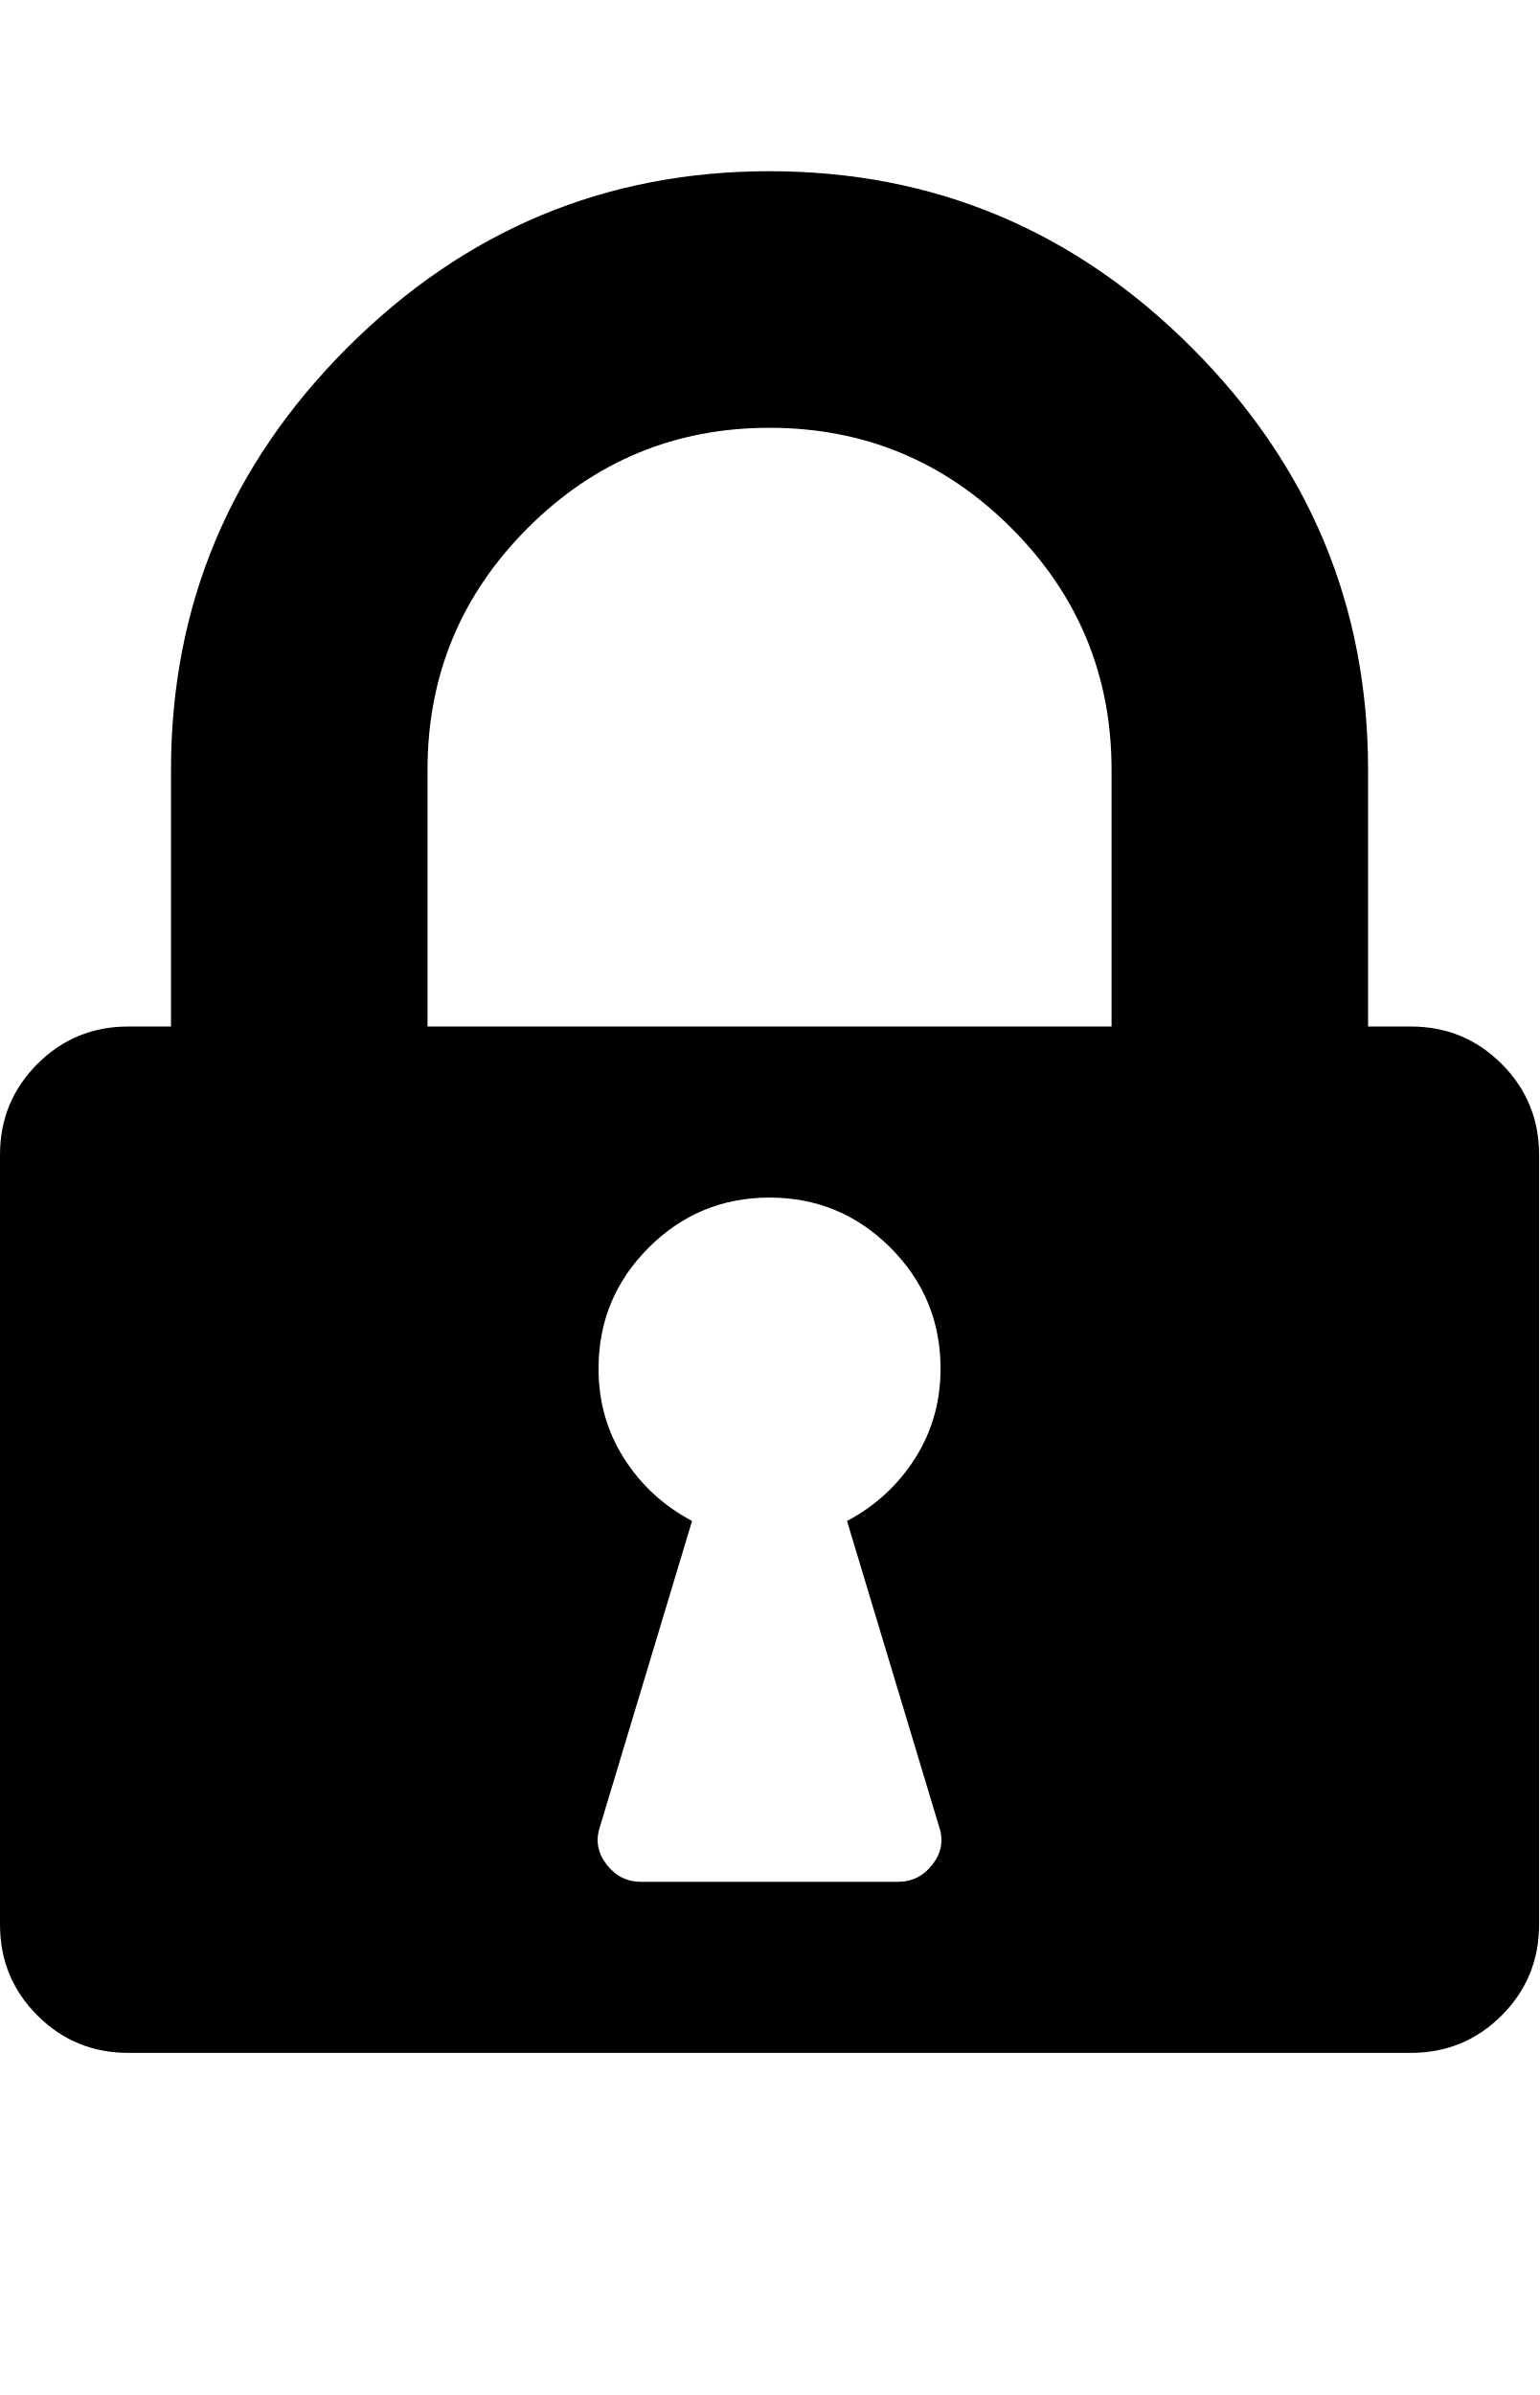
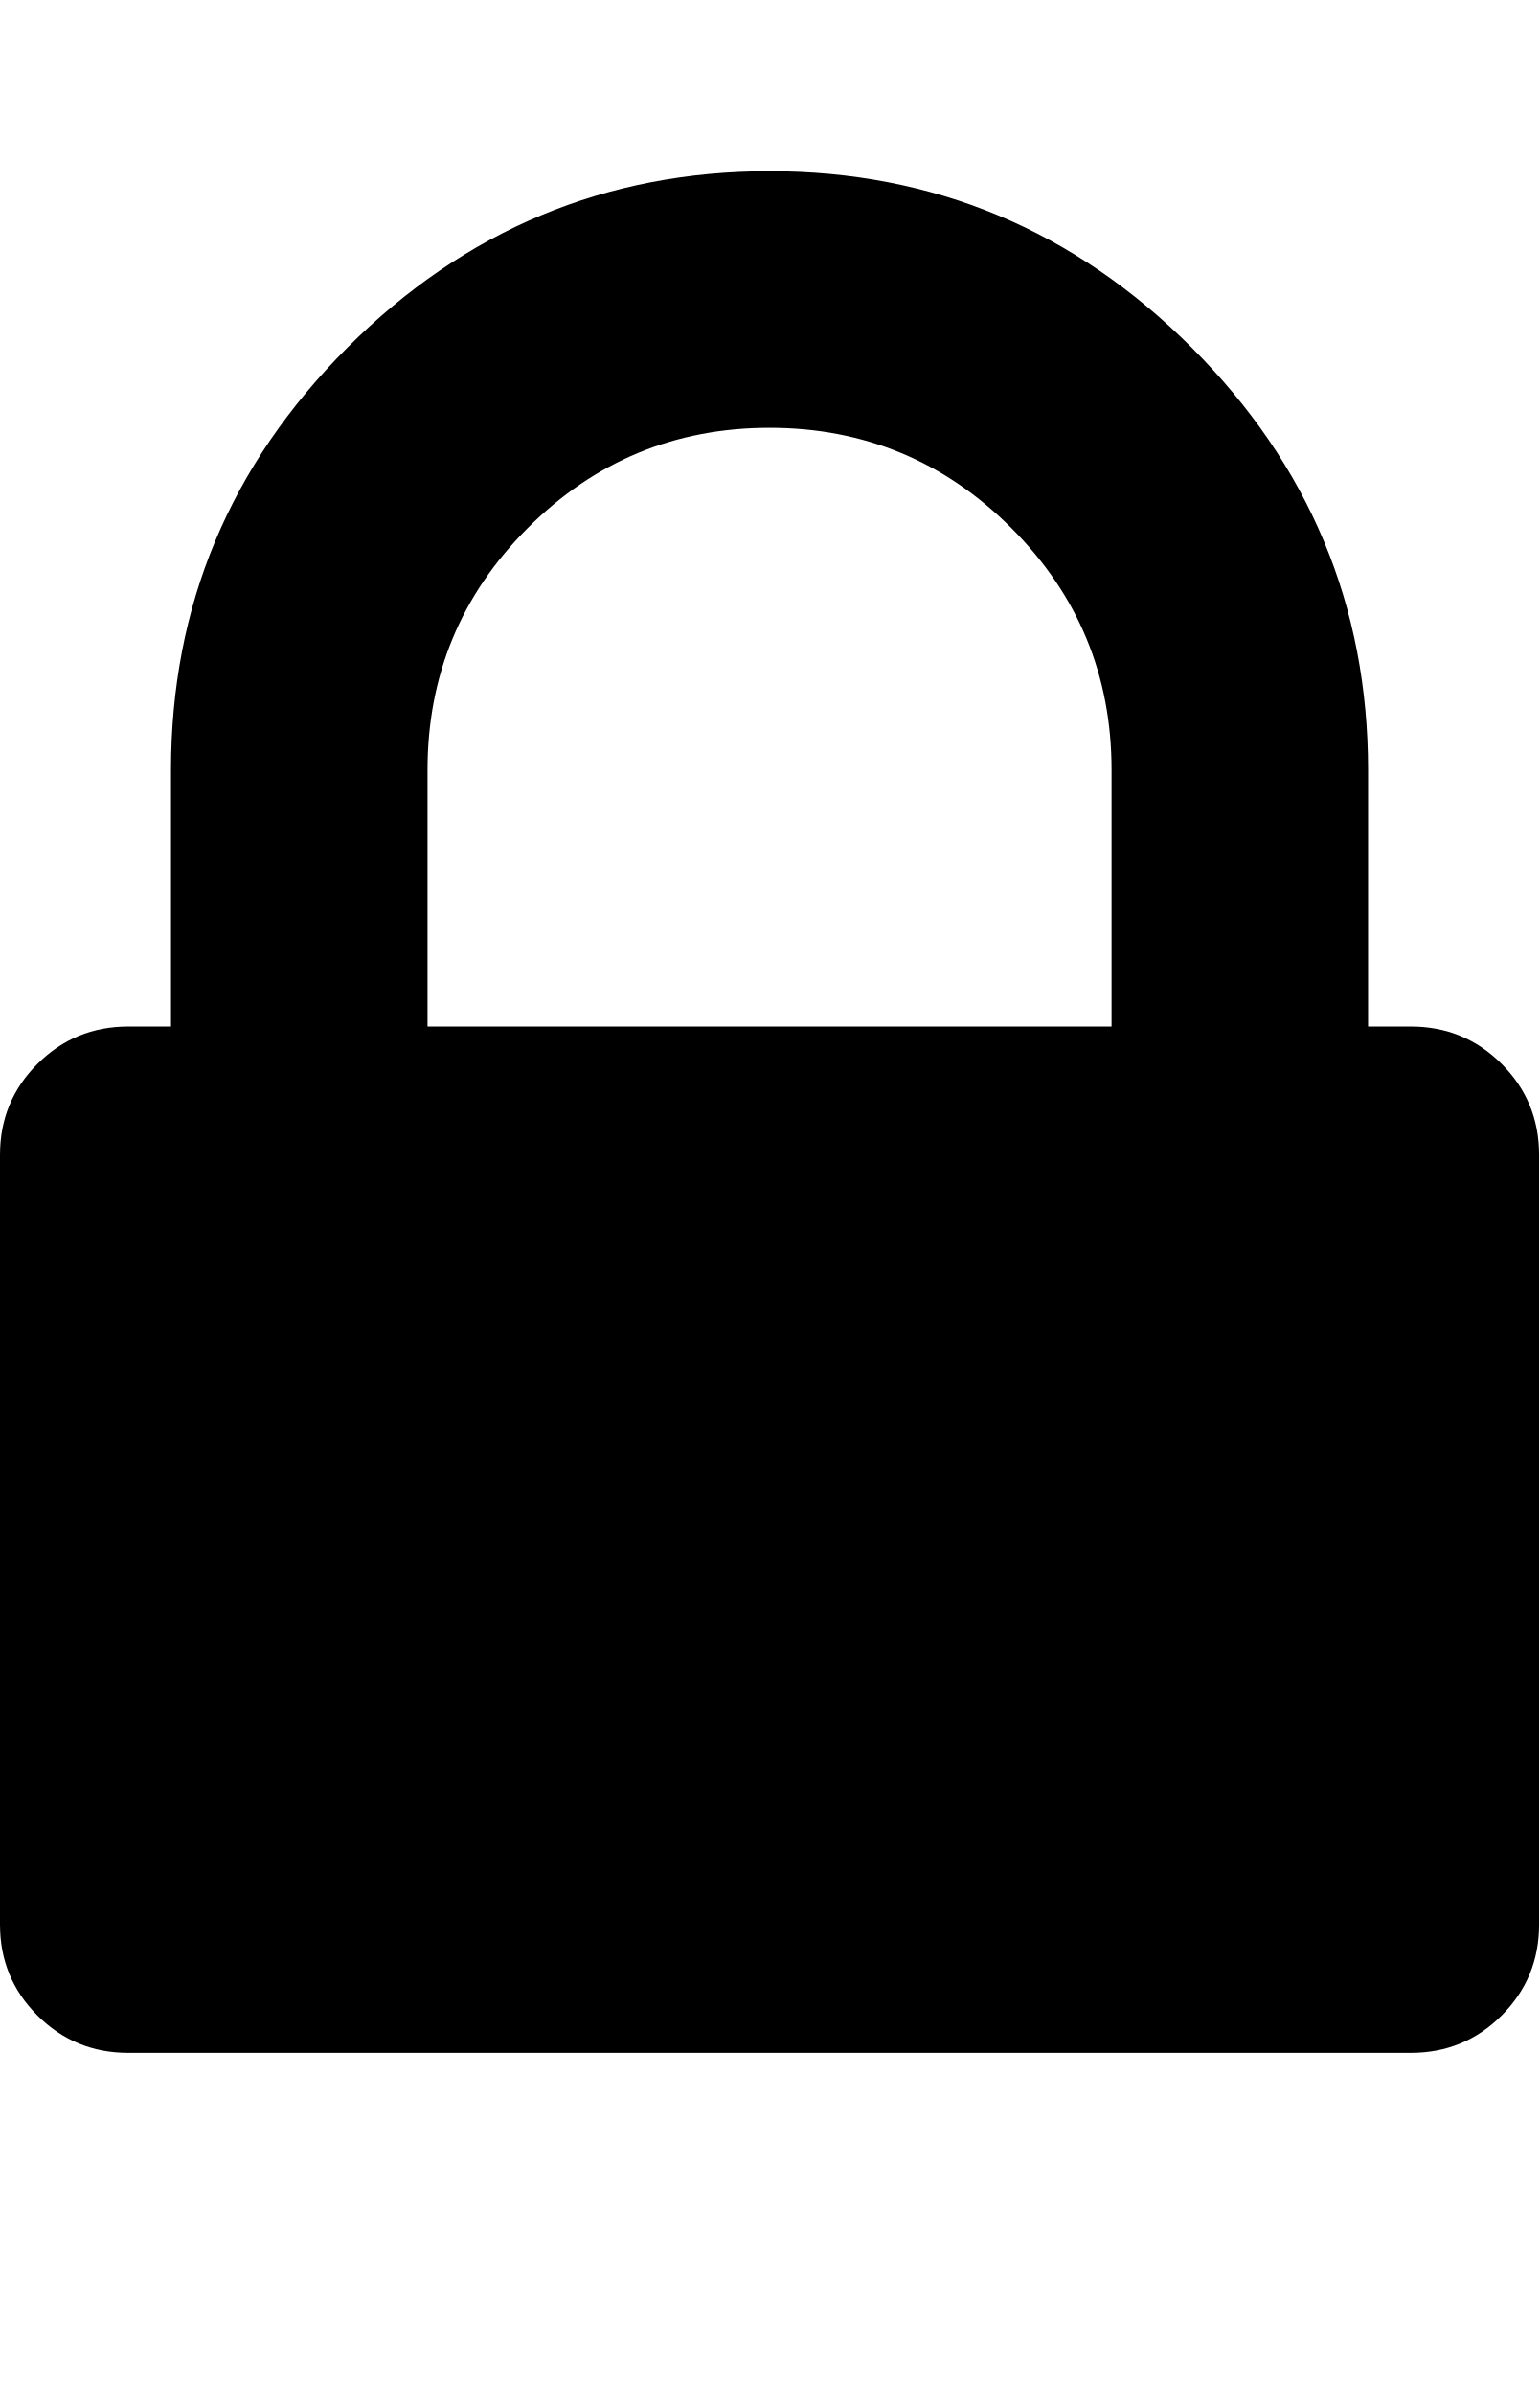
<svg xmlns="http://www.w3.org/2000/svg" height="1000" width="642.857">
-   <path d="M392.832 571.456q0 -29.574 -20.925 -50.499t-50.499 -20.925 -50.499 20.925 -20.925 50.499q0 20.646 10.602 37.386t28.458 26.226l-38.502 127.782q-2.79 8.37 2.79 15.624t14.508 7.254h107.136q8.928 0 14.508 -7.254t2.79 -15.624l-38.502 -127.782q17.856 -9.486 28.458 -26.226t10.602 -37.386zm-214.272 -142.848h285.696v-107.136q0 -59.148 -41.85 -100.998t-100.998 -41.85 -100.998 41.85 -41.85 100.998v107.136zm464.256 53.568v321.408q0 22.32 -15.624 37.944t-37.944 15.624h-535.68q-22.32 0 -37.944 -15.624t-15.624 -37.944v-321.408q0 -22.32 15.624 -37.944t37.944 -15.624h17.856v-107.136q0 -102.672 73.656 -176.328t176.328 -73.656 176.328 73.656 73.656 176.328v107.136h17.856q22.32 0 37.944 15.624t15.624 37.944z" />
+   <path d="M178.56 428.608h285.696v-107.136q0 -59.148 -41.85 -100.998t-100.998 -41.85 -100.998 41.85 -41.85 100.998v107.136zm464.256 53.568v321.408q0 22.32 -15.624 37.944t-37.944 15.624h-535.68q-22.32 0 -37.944 -15.624t-15.624 -37.944v-321.408q0 -22.32 15.624 -37.944t37.944 -15.624h17.856v-107.136q0 -102.672 73.656 -176.328t176.328 -73.656 176.328 73.656 73.656 176.328v107.136h17.856q22.32 0 37.944 15.624t15.624 37.944z" />
</svg>
